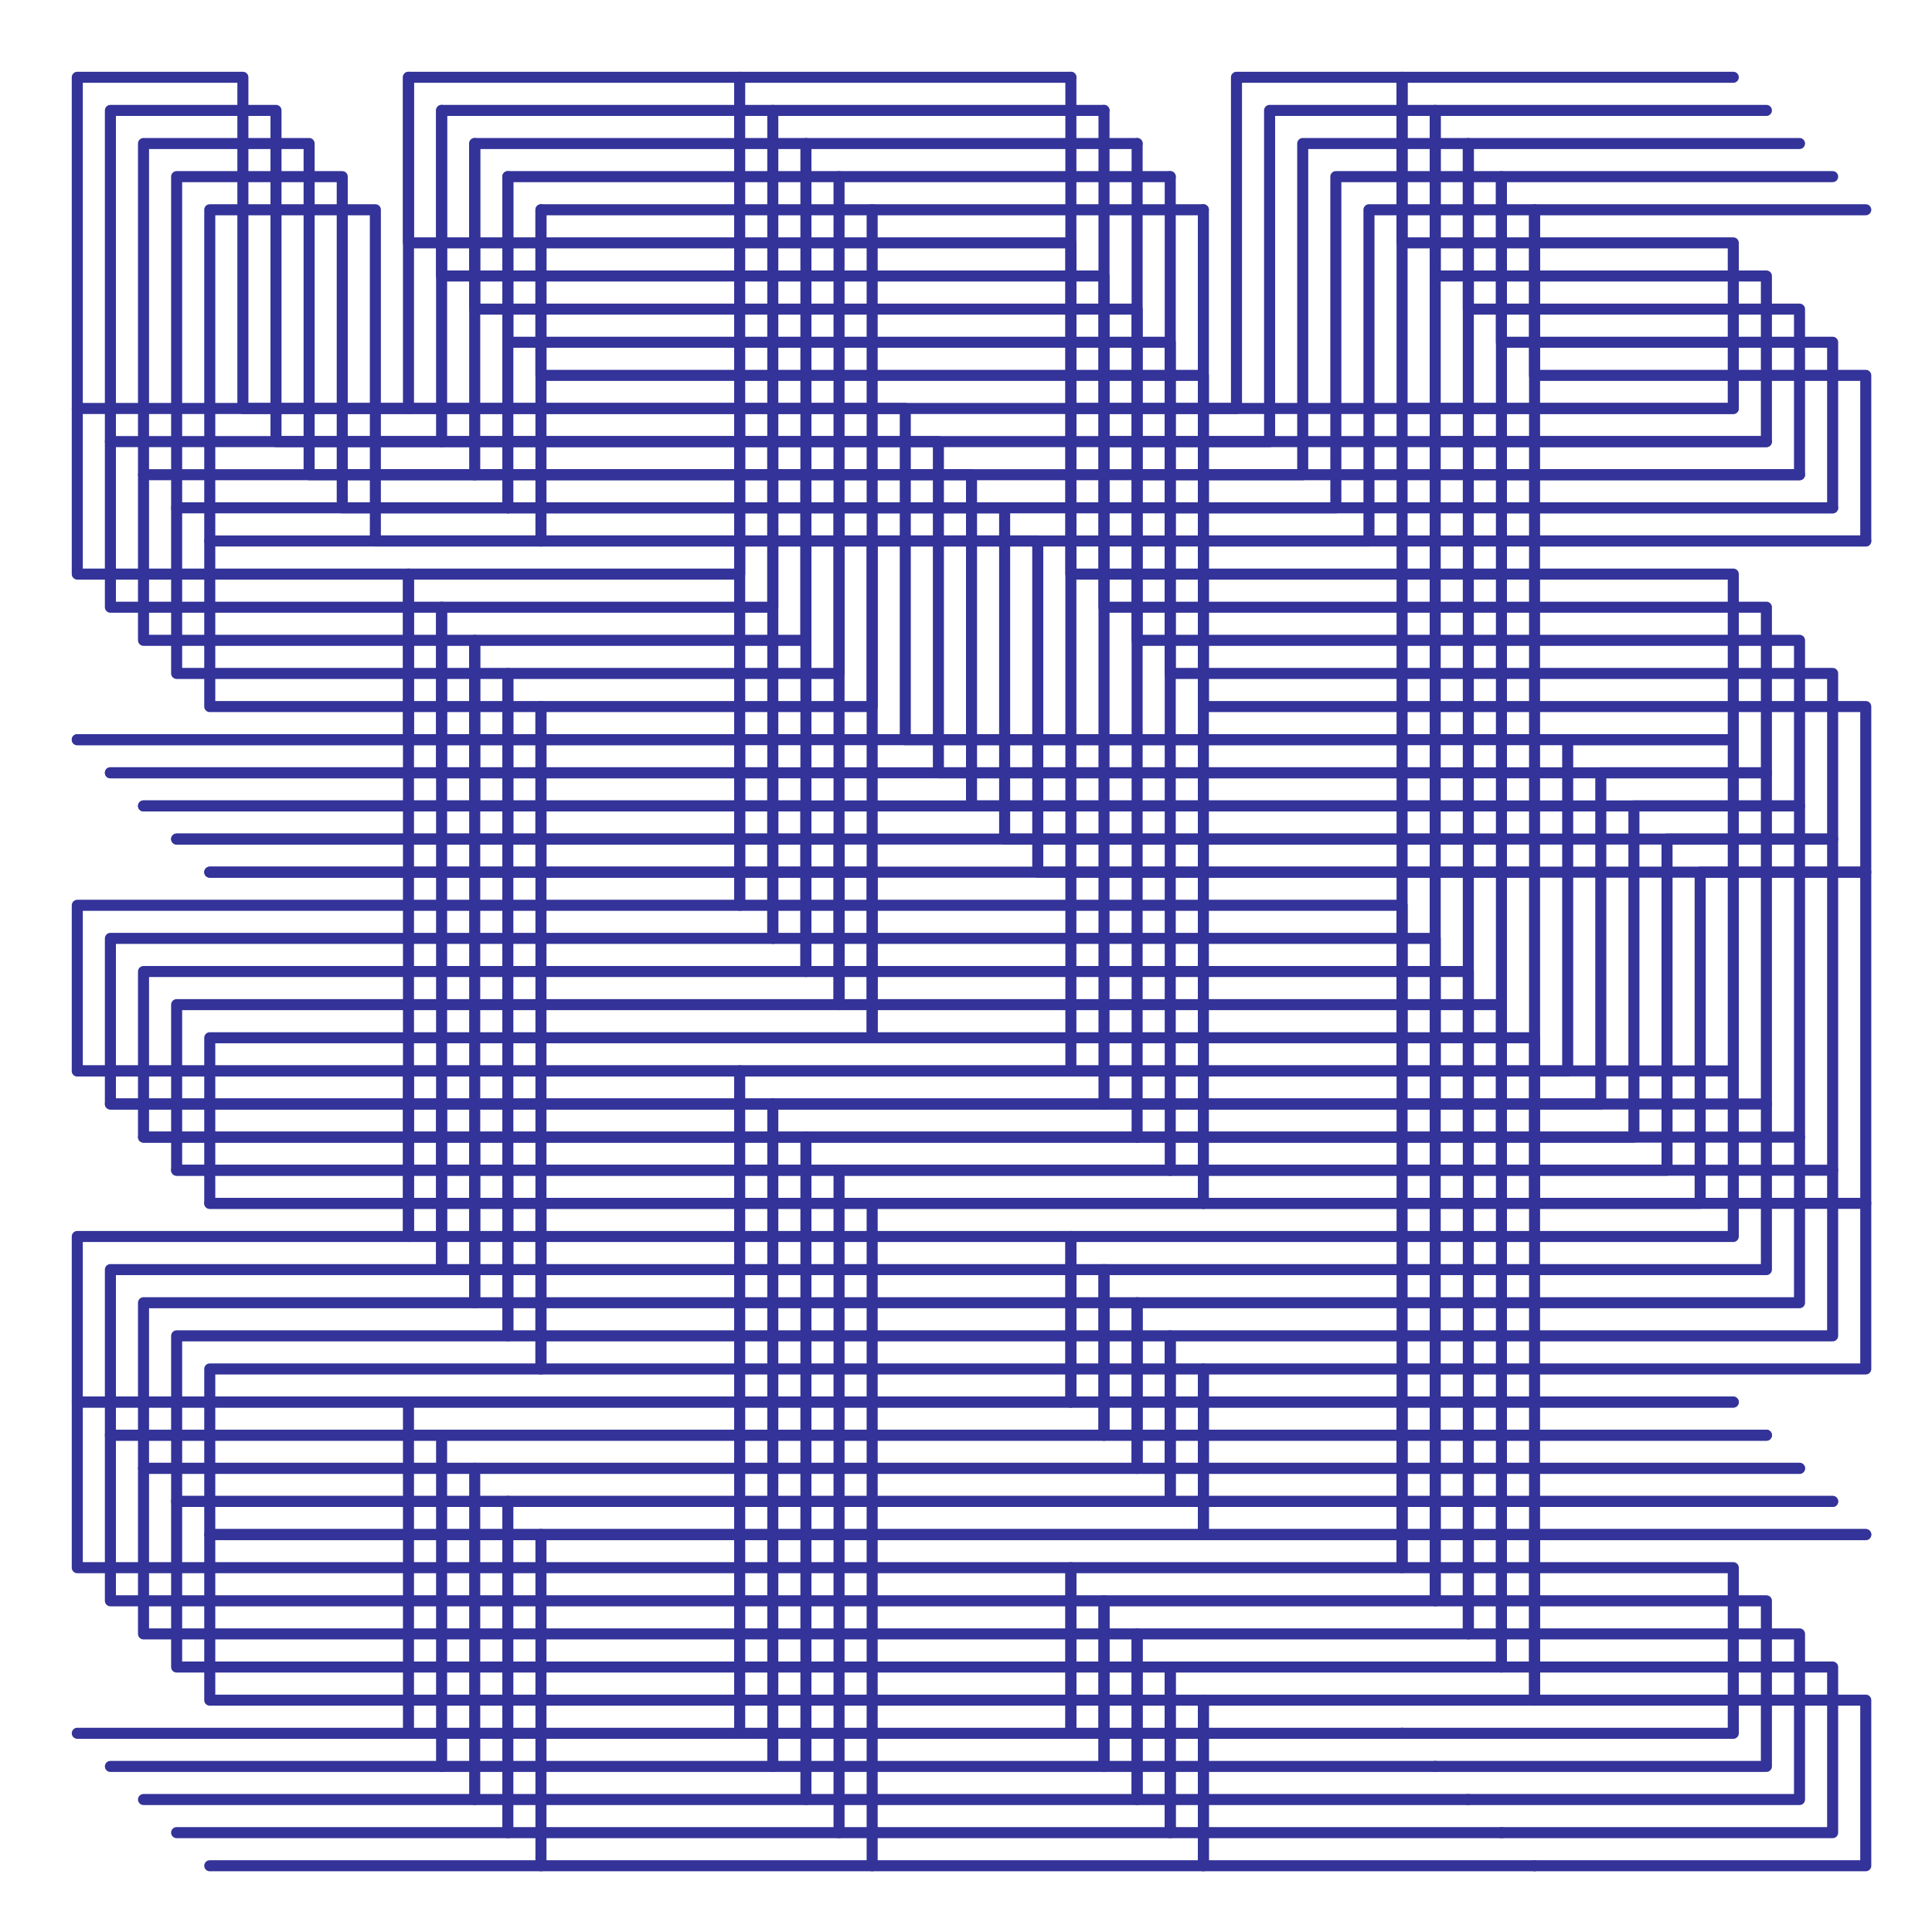
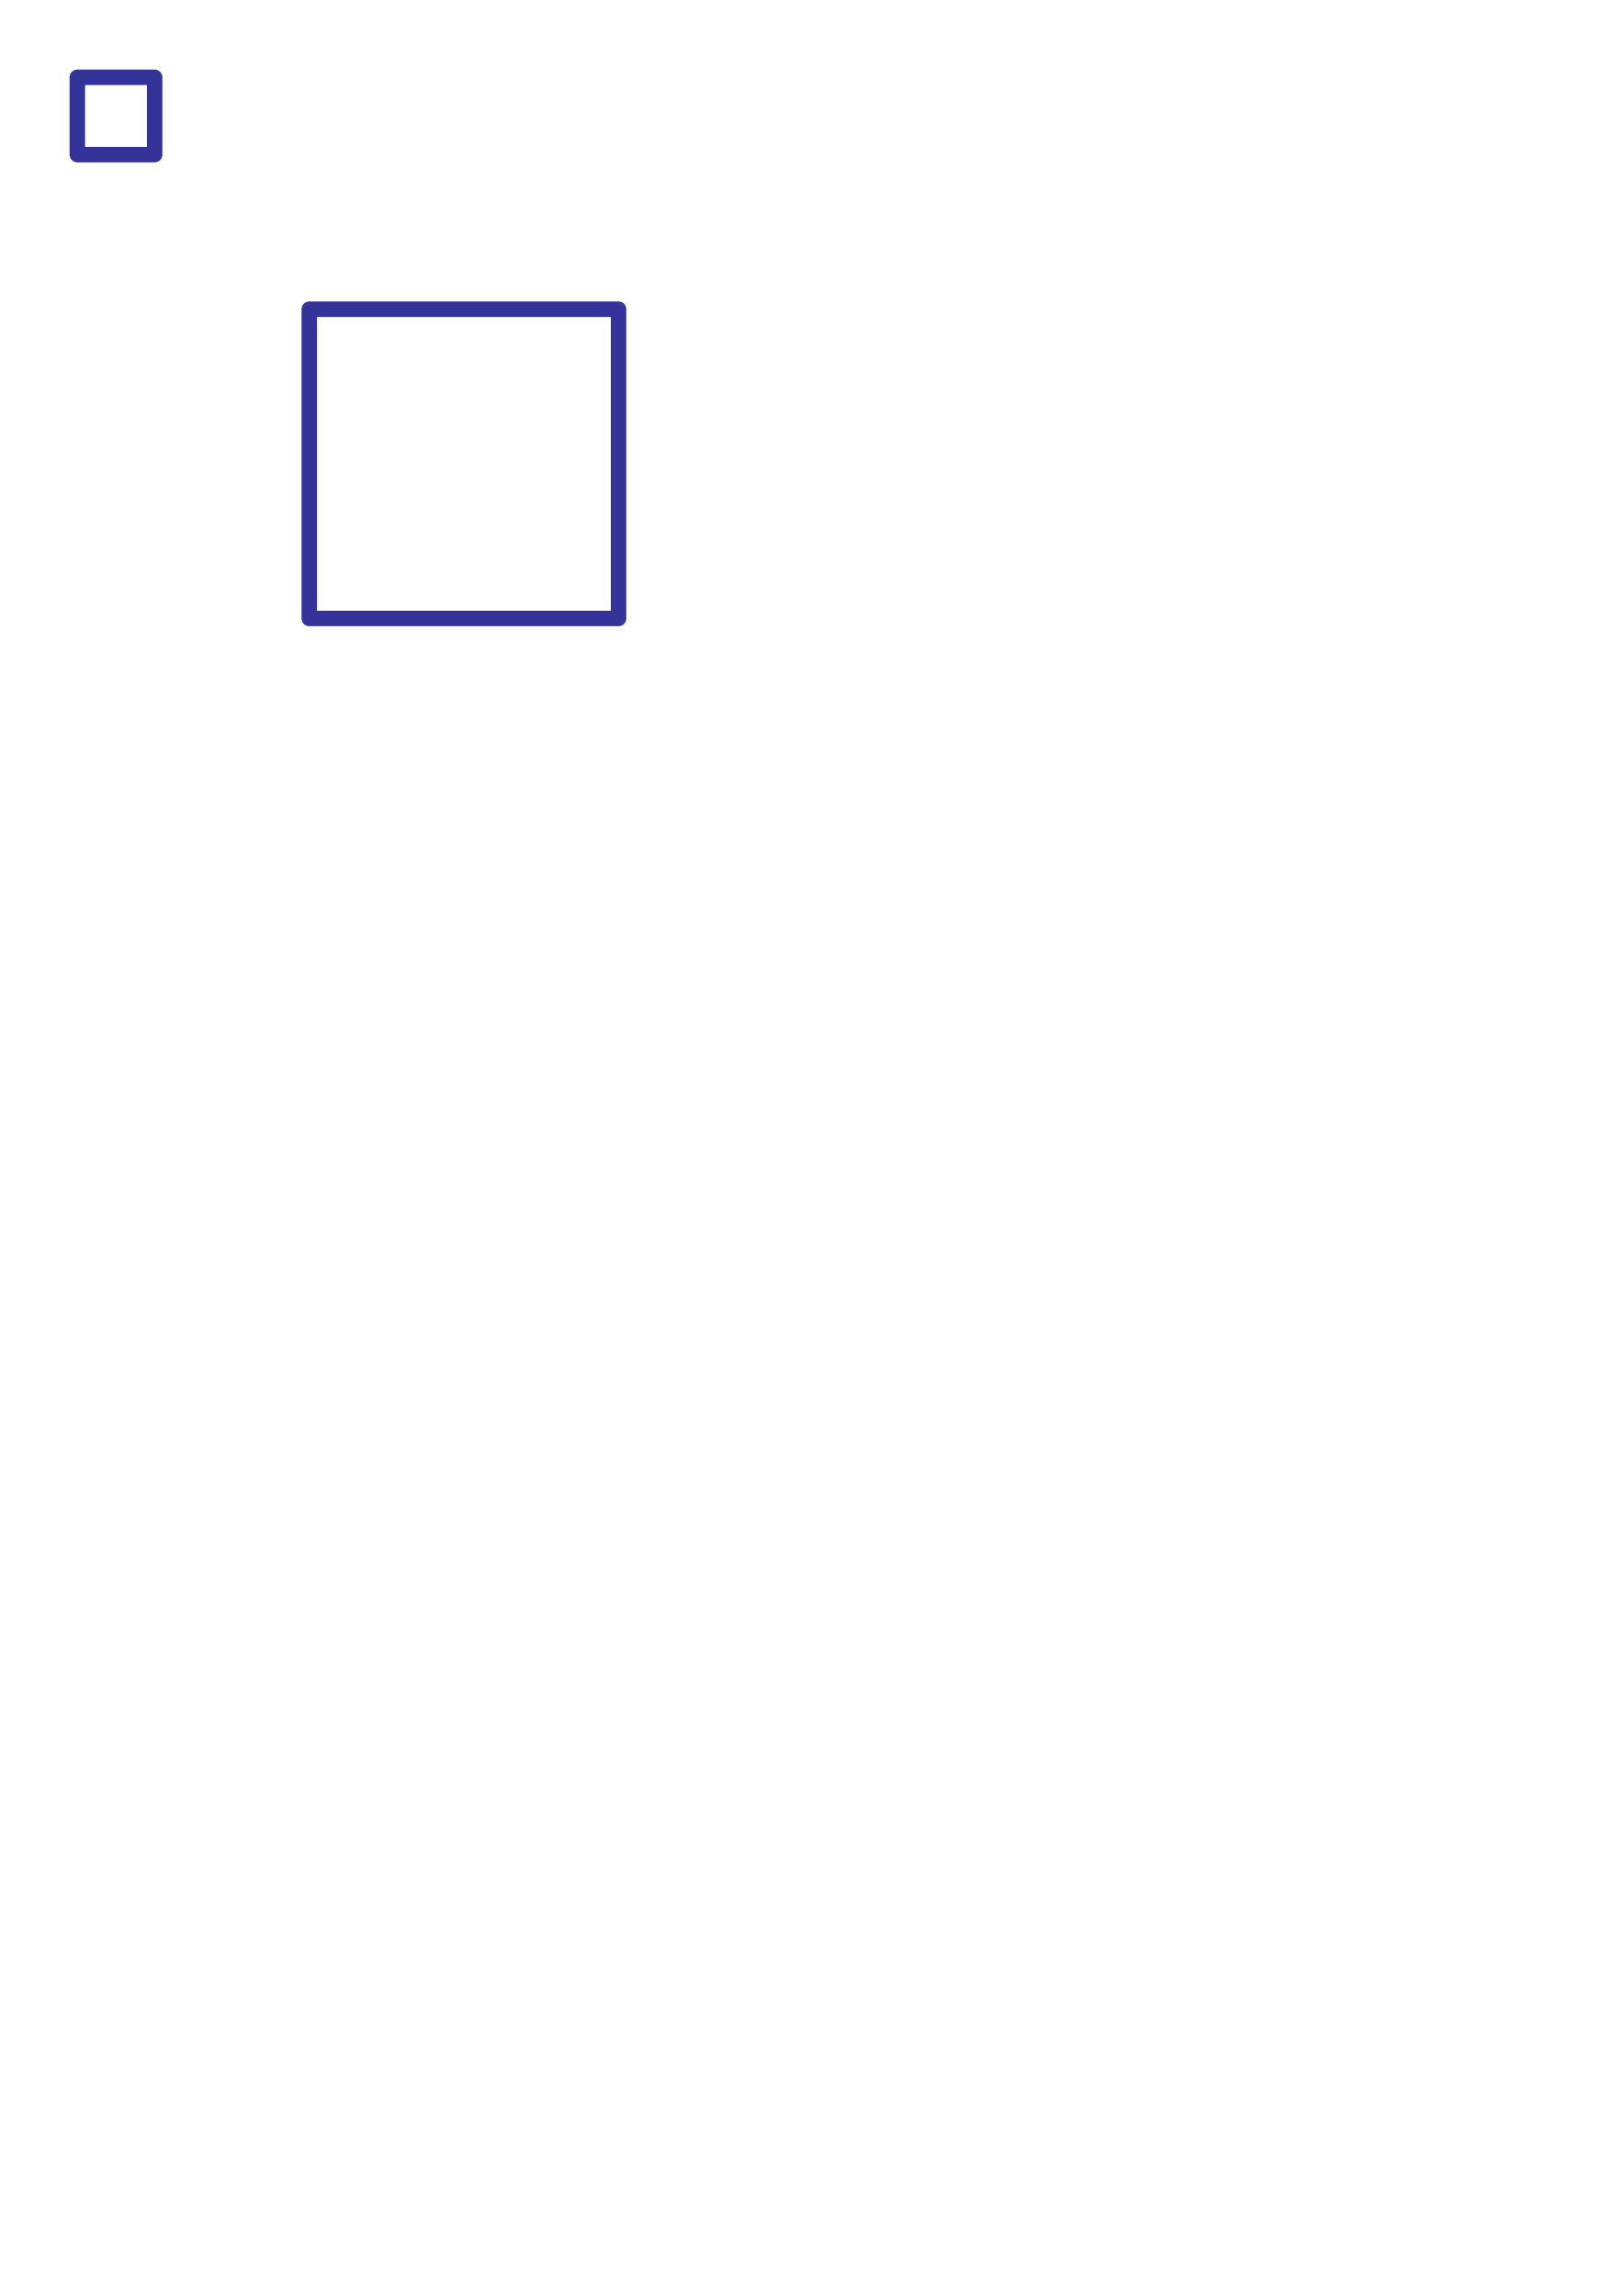
- <svg xmlns="http://www.w3.org/2000/svg" version="1.1" width="350" height="350" viewbox="0 0 350 350">
+ <svg xmlns="http://www.w3.org/2000/svg" version="1.1" width="210" height="297" viewbox="0 0 210 297">
  <g style="stroke-width: 2; stroke: #339 ;stroke-linecap: round; stroke-linejoin: round; fill: none;">
-     <path d="M 74 14 L74 74 L44 74 L44 14 L14 14 L14 74" />
-     <path d="M 80 20 L80 80 L50 80 L50 20 L20 20 L20 80" />
-     <path d="M 86 26 L86 86 L56 86 L56 26 L26 26 L26 86" />
-     <path d="M 92 32 L92 92 L62 92 L62 32 L32 32 L32 92" />
-     <path d="M 98 38 L98 98 L68 98 L68 38 L38 38 L38 98" />
-     <path d="M 74 74 L134 74 L134 44 L74 44 L74 14 L134 14" />
-     <path d="M 80 80 L140 80 L140 50 L80 50 L80 20 L140 20" />
-     <path d="M 86 86 L146 86 L146 56 L86 56 L86 26 L146 26" />
-     <path d="M 92 92 L152 92 L152 62 L92 62 L92 32 L152 32" />
-     <path d="M 98 98 L158 98 L158 68 L98 68 L98 38 L158 38" />
-     <path d="M 134 74 L194 74 L194 44 L134 44 L134 14 L194 14" />
-     <path d="M 140 80 L200 80 L200 50 L140 50 L140 20 L200 20" />
-     <path d="M 146 86 L206 86 L206 56 L146 56 L146 26 L206 26" />
-     <path d="M 152 92 L212 92 L212 62 L152 62 L152 32 L212 32" />
-     <path d="M 158 98 L218 98 L218 68 L158 68 L158 38 L218 38" />
-     <path d="M 254 74 L254 14 L224 14 L224 74 L194 74 L194 14" />
-     <path d="M 260 80 L260 20 L230 20 L230 80 L200 80 L200 20" />
-     <path d="M 266 86 L266 26 L236 26 L236 86 L206 86 L206 26" />
-     <path d="M 272 92 L272 32 L242 32 L242 92 L212 92 L212 32" />
-     <path d="M 278 98 L278 38 L248 38 L248 98 L218 98 L218 38" />
-     <path d="M 254 74 L314 74 L314 44 L254 44 L254 14 L314 14" />
-     <path d="M 260 80 L320 80 L320 50 L260 50 L260 20 L320 20" />
-     <path d="M 266 86 L326 86 L326 56 L266 56 L266 26 L326 26" />
-     <path d="M 272 92 L332 92 L332 62 L272 62 L272 32 L332 32" />
-     <path d="M 278 98 L338 98 L338 68 L278 68 L278 38 L338 38" />
-     <path d="M 14 134 L74 134 L74 104 L14 104 L14 74 L74 74" />
-     <path d="M 20 140 L80 140 L80 110 L20 110 L20 80 L80 80" />
-     <path d="M 26 146 L86 146 L86 116 L26 116 L26 86 L86 86" />
-     <path d="M 32 152 L92 152 L92 122 L32 122 L32 92 L92 92" />
-     <path d="M 38 158 L98 158 L98 128 L38 128 L38 98 L98 98" />
-     <path d="M 134 134 L74 134 L74 104 L134 104 L134 74 L74 74" />
-     <path d="M 140 140 L80 140 L80 110 L140 110 L140 80 L80 80" />
-     <path d="M 146 146 L86 146 L86 116 L146 116 L146 86 L86 86" />
-     <path d="M 152 152 L92 152 L92 122 L152 122 L152 92 L92 92" />
-     <path d="M 158 158 L98 158 L98 128 L158 128 L158 98 L98 98" />
-     <path d="M 194 74 L194 134 L164 134 L164 74 L134 74 L134 134" />
-     <path d="M 200 80 L200 140 L170 140 L170 80 L140 80 L140 140" />
-     <path d="M 206 86 L206 146 L176 146 L176 86 L146 86 L146 146" />
-     <path d="M 212 92 L212 152 L182 152 L182 92 L152 92 L152 152" />
-     <path d="M 218 98 L218 158 L188 158 L188 98 L158 98 L158 158" />
-     <path d="M 194 134 L254 134 L254 104 L194 104 L194 74 L254 74" />
-     <path d="M 200 140 L260 140 L260 110 L200 110 L200 80 L260 80" />
-     <path d="M 206 146 L266 146 L266 116 L206 116 L206 86 L266 86" />
-     <path d="M 212 152 L272 152 L272 122 L212 122 L212 92 L272 92" />
-     <path d="M 218 158 L278 158 L278 128 L218 128 L218 98 L278 98" />
-     <path d="M 254 134 L314 134 L314 104 L254 104 L254 74 L314 74" />
-     <path d="M 260 140 L320 140 L320 110 L260 110 L260 80 L320 80" />
-     <path d="M 266 146 L326 146 L326 116 L266 116 L266 86 L326 86" />
-     <path d="M 272 152 L332 152 L332 122 L272 122 L272 92 L332 92" />
-     <path d="M 278 158 L338 158 L338 128 L278 128 L278 98 L338 98" />
-     <path d="M 74 194 L14 194 L14 164 L74 164 L74 134 L14 134" />
-     <path d="M 80 200 L20 200 L20 170 L80 170 L80 140 L20 140" />
-     <path d="M 86 206 L26 206 L26 176 L86 176 L86 146 L26 146" />
-     <path d="M 92 212 L32 212 L32 182 L92 182 L92 152 L32 152" />
-     <path d="M 98 218 L38 218 L38 188 L98 188 L98 158 L38 158" />
-     <path d="M 134 194 L74 194 L74 164 L134 164 L134 134 L74 134" />
-     <path d="M 140 200 L80 200 L80 170 L140 170 L140 140 L80 140" />
-     <path d="M 146 206 L86 206 L86 176 L146 176 L146 146 L86 146" />
-     <path d="M 152 212 L92 212 L92 182 L152 182 L152 152 L92 152" />
-     <path d="M 158 218 L98 218 L98 188 L158 188 L158 158 L98 158" />
-     <path d="M 134 194 L194 194 L194 164 L134 164 L134 134 L194 134" />
-     <path d="M 140 200 L200 200 L200 170 L140 170 L140 140 L200 140" />
-     <path d="M 146 206 L206 206 L206 176 L146 176 L146 146 L206 146" />
-     <path d="M 152 212 L212 212 L212 182 L152 182 L152 152 L212 152" />
-     <path d="M 158 218 L218 218 L218 188 L158 188 L158 158 L218 158" />
-     <path d="M 194 194 L254 194 L254 164 L194 164 L194 134 L254 134" />
-     <path d="M 200 200 L260 200 L260 170 L200 170 L200 140 L260 140" />
-     <path d="M 206 206 L266 206 L266 176 L206 176 L206 146 L266 146" />
-     <path d="M 212 212 L272 212 L272 182 L212 182 L212 152 L272 152" />
-     <path d="M 218 218 L278 218 L278 188 L218 188 L218 158 L278 158" />
-     <path d="M 314 194 L314 134 L284 134 L284 194 L254 194 L254 134" />
-     <path d="M 320 200 L320 140 L290 140 L290 200 L260 200 L260 140" />
-     <path d="M 326 206 L326 146 L296 146 L296 206 L266 206 L266 146" />
-     <path d="M 332 212 L332 152 L302 152 L302 212 L272 212 L272 152" />
-     <path d="M 338 218 L338 158 L308 158 L308 218 L278 218 L278 158" />
-     <path d="M 74 254 L14 254 L14 224 L74 224 L74 194 L14 194" />
-     <path d="M 80 260 L20 260 L20 230 L80 230 L80 200 L20 200" />
-     <path d="M 86 266 L26 266 L26 236 L86 236 L86 206 L26 206" />
-     <path d="M 92 272 L32 272 L32 242 L92 242 L92 212 L32 212" />
-     <path d="M 98 278 L38 278 L38 248 L98 248 L98 218 L38 218" />
-     <path d="M 74 254 L134 254 L134 224 L74 224 L74 194 L134 194" />
-     <path d="M 80 260 L140 260 L140 230 L80 230 L80 200 L140 200" />
-     <path d="M 86 266 L146 266 L146 236 L86 236 L86 206 L146 206" />
-     <path d="M 92 272 L152 272 L152 242 L92 242 L92 212 L152 212" />
-     <path d="M 98 278 L158 278 L158 248 L98 248 L98 218 L158 218" />
-     <path d="M 134 254 L194 254 L194 224 L134 224 L134 194 L194 194" />
-     <path d="M 140 260 L200 260 L200 230 L140 230 L140 200 L200 200" />
-     <path d="M 146 266 L206 266 L206 236 L146 236 L146 206 L206 206" />
-     <path d="M 152 272 L212 272 L212 242 L152 242 L152 212 L212 212" />
-     <path d="M 158 278 L218 278 L218 248 L158 248 L158 218 L218 218" />
-     <path d="M 254 254 L194 254 L194 224 L254 224 L254 194 L194 194" />
-     <path d="M 260 260 L200 260 L200 230 L260 230 L260 200 L200 200" />
-     <path d="M 266 266 L206 266 L206 236 L266 236 L266 206 L206 206" />
-     <path d="M 272 272 L212 272 L212 242 L272 242 L272 212 L212 212" />
-     <path d="M 278 278 L218 278 L218 248 L278 248 L278 218 L218 218" />
-     <path d="M 314 254 L254 254 L254 224 L314 224 L314 194 L254 194" />
-     <path d="M 320 260 L260 260 L260 230 L320 230 L320 200 L260 200" />
-     <path d="M 326 266 L266 266 L266 236 L326 236 L326 206 L266 206" />
-     <path d="M 332 272 L272 272 L272 242 L332 242 L332 212 L272 212" />
-     <path d="M 338 278 L278 278 L278 248 L338 248 L338 218 L278 218" />
-     <path d="M 14 314 L74 314 L74 284 L14 284 L14 254 L74 254" />
-     <path d="M 20 320 L80 320 L80 290 L20 290 L20 260 L80 260" />
-     <path d="M 26 326 L86 326 L86 296 L26 296 L26 266 L86 266" />
-     <path d="M 32 332 L92 332 L92 302 L32 302 L32 272 L92 272" />
-     <path d="M 38 338 L98 338 L98 308 L38 308 L38 278 L98 278" />
-     <path d="M 74 314 L134 314 L134 284 L74 284 L74 254 L134 254" />
-     <path d="M 80 320 L140 320 L140 290 L80 290 L80 260 L140 260" />
-     <path d="M 86 326 L146 326 L146 296 L86 296 L86 266 L146 266" />
-     <path d="M 92 332 L152 332 L152 302 L92 302 L92 272 L152 272" />
-     <path d="M 98 338 L158 338 L158 308 L98 308 L98 278 L158 278" />
-     <path d="M 134 314 L194 314 L194 284 L134 284 L134 254 L194 254" />
-     <path d="M 140 320 L200 320 L200 290 L140 290 L140 260 L200 260" />
-     <path d="M 146 326 L206 326 L206 296 L146 296 L146 266 L206 266" />
-     <path d="M 152 332 L212 332 L212 302 L152 302 L152 272 L212 272" />
-     <path d="M 158 338 L218 338 L218 308 L158 308 L158 278 L218 278" />
-     <path d="M 254 314 L194 314 L194 284 L254 284 L254 254 L194 254" />
-     <path d="M 260 320 L200 320 L200 290 L260 290 L260 260 L200 260" />
-     <path d="M 266 326 L206 326 L206 296 L266 296 L266 266 L206 266" />
-     <path d="M 272 332 L212 332 L212 302 L272 302 L272 272 L212 272" />
-     <path d="M 278 338 L218 338 L218 308 L278 308 L278 278 L218 278" />
-     <path d="M 254 314 L314 314 L314 284 L254 284 L254 254 L314 254" />
-     <path d="M 260 320 L320 320 L320 290 L260 290 L260 260 L320 260" />
-     <path d="M 266 326 L326 326 L326 296 L266 296 L266 266 L326 266" />
-     <path d="M 272 332 L332 332 L332 302 L272 302 L272 272 L332 272" />
-     <path d="M 278 338 L338 338 L338 308 L278 308 L278 278 L338 278" />
+     <path d="M 10 10 L20 10 L20 20 L10 20 Z" />
+     <path d="M 40 40 L80 40 L80 80 L40 80 Z" />
  </g>
</svg>
